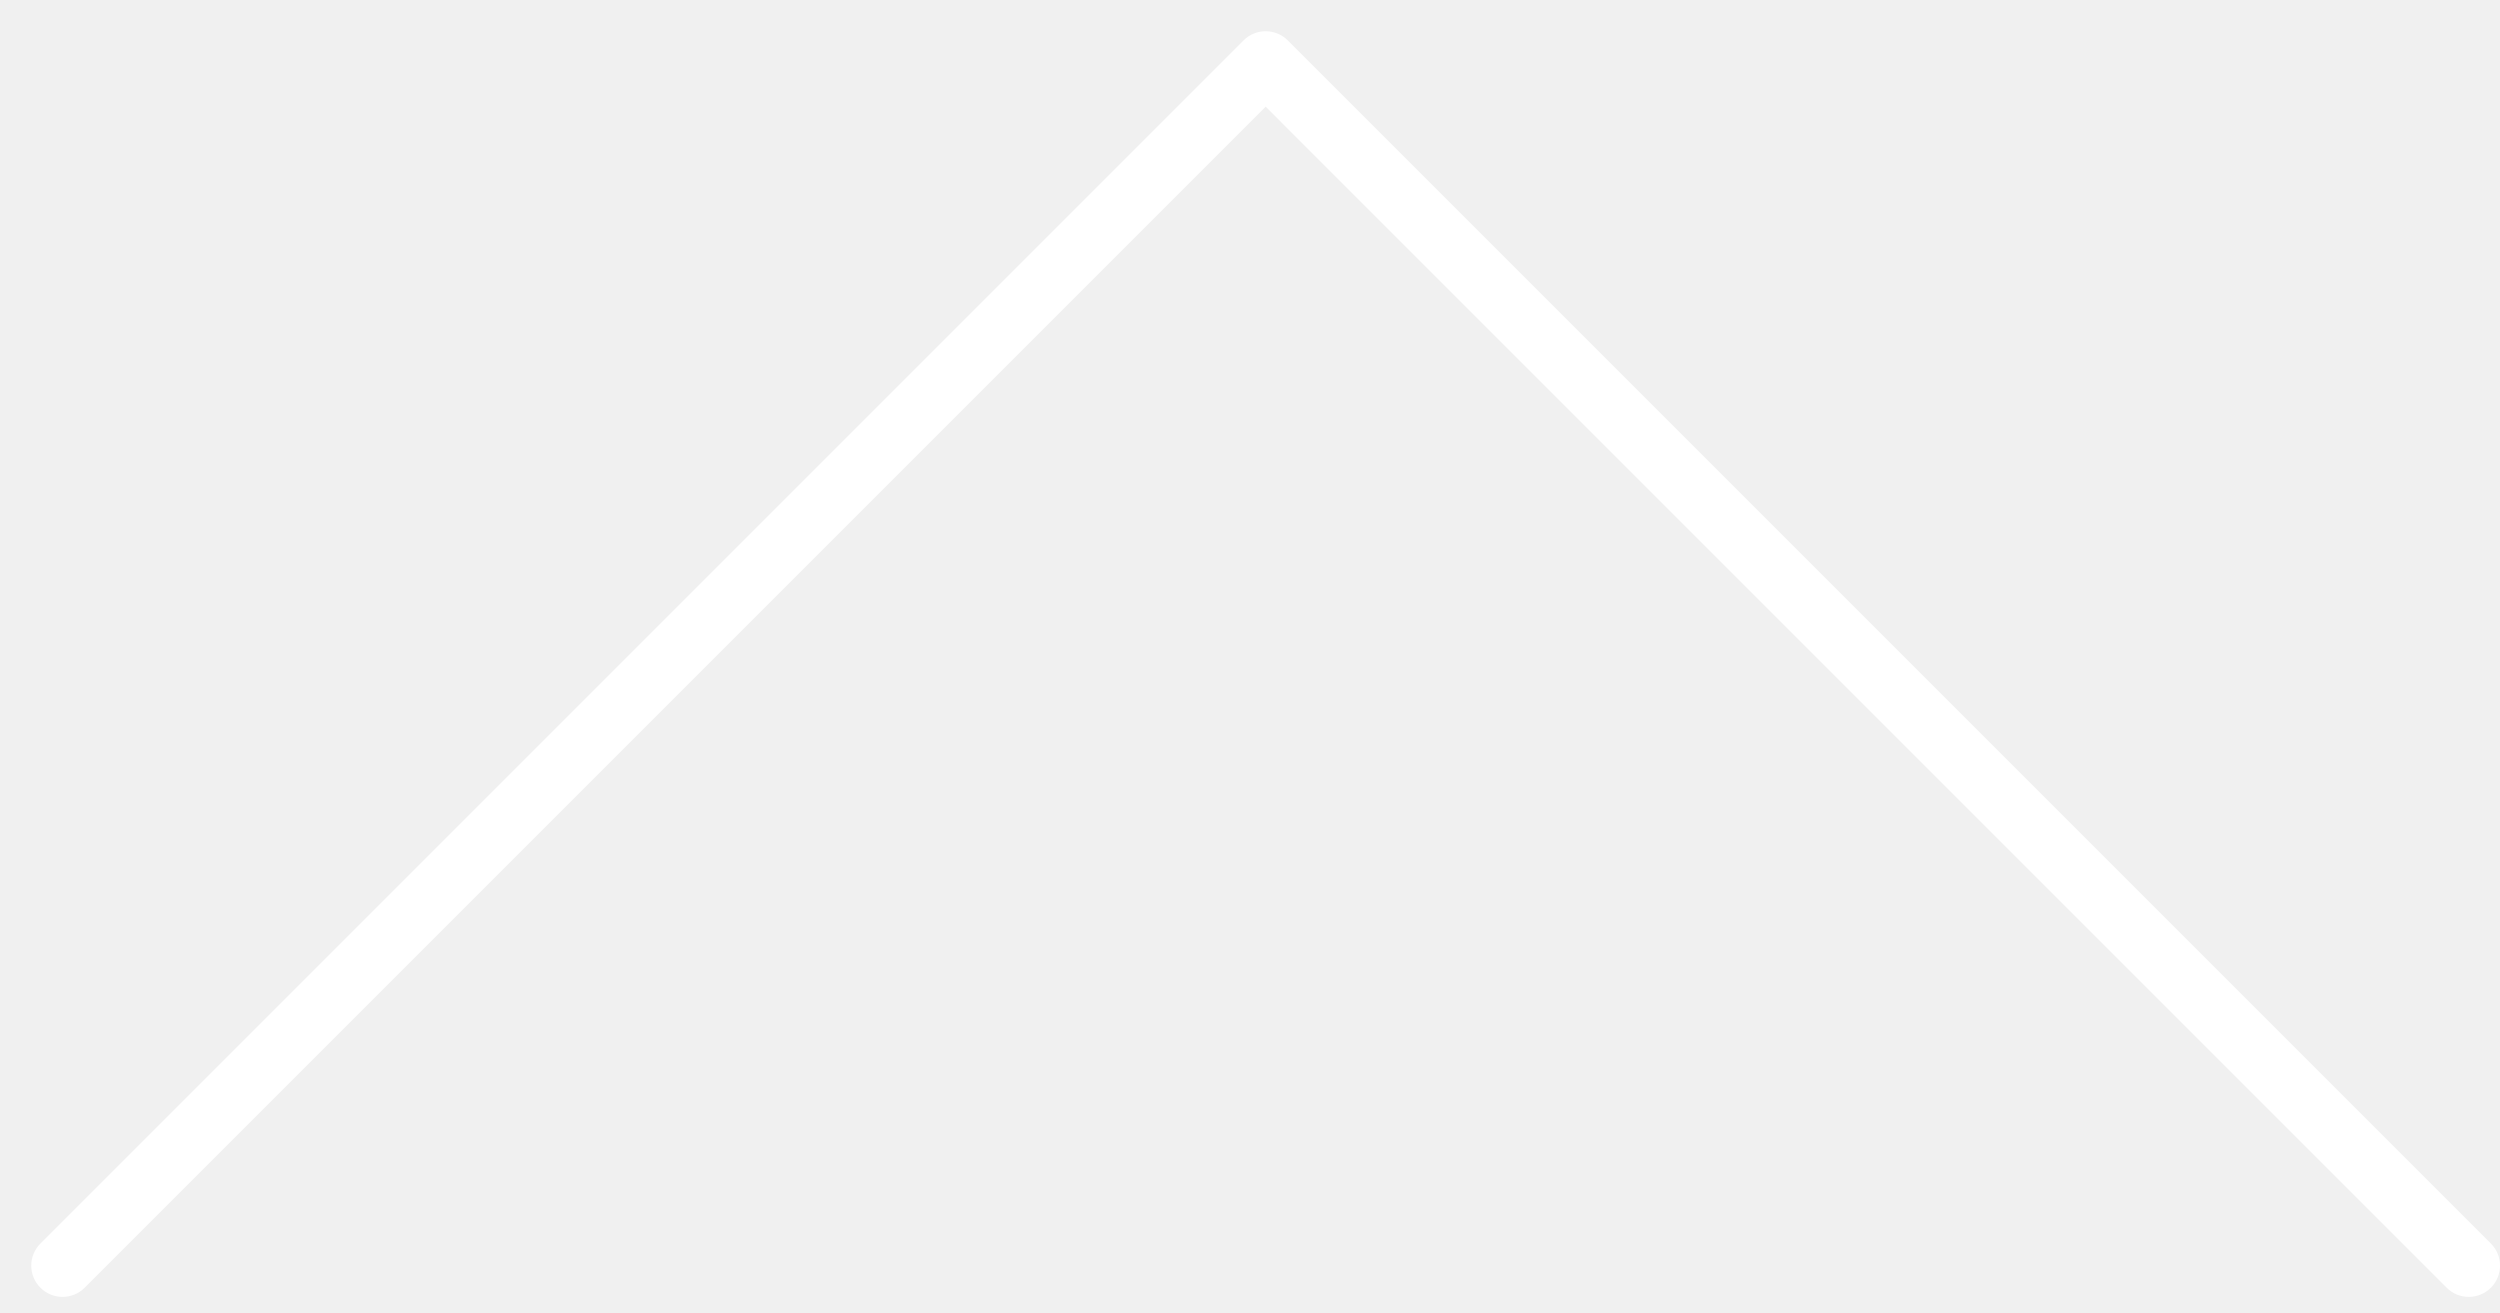
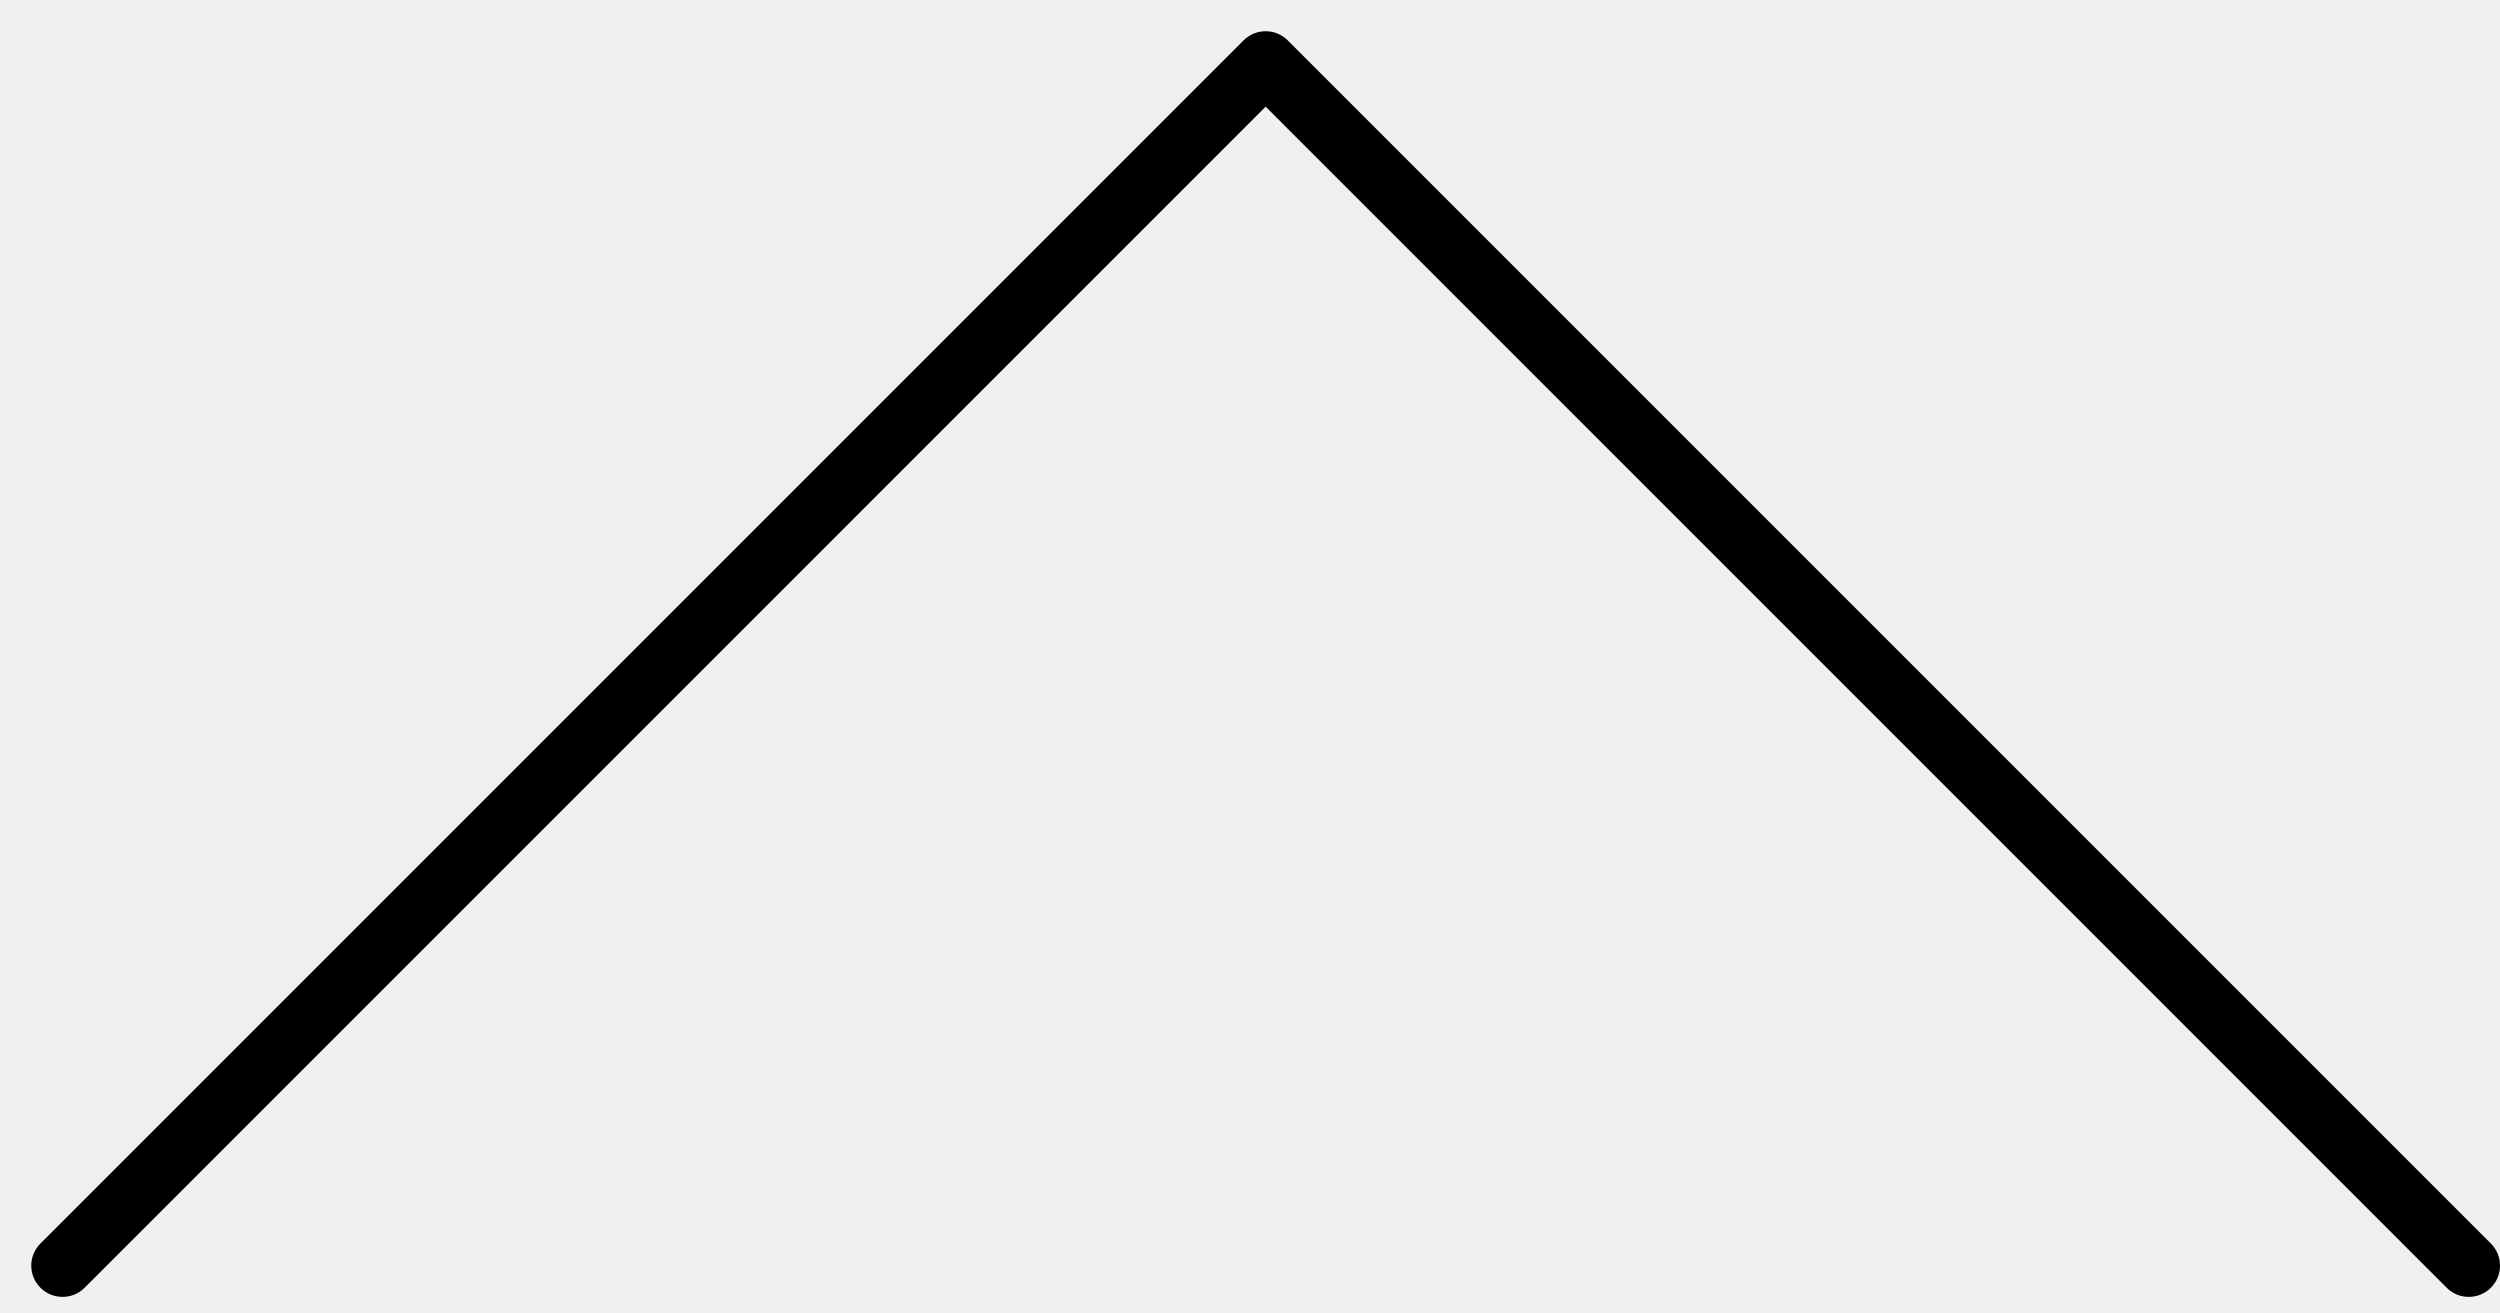
- <svg xmlns="http://www.w3.org/2000/svg" width="40" height="21" viewBox="0 0 40 21" fill="none">
-   <path d="M0.647 19.896C0.451 20.092 0.451 20.408 0.647 20.604C0.842 20.799 1.159 20.799 1.354 20.604L0.647 19.896ZM20.25 1L20.604 0.646C20.409 0.451 20.092 0.451 19.897 0.646L20.25 1ZM39.147 20.604C39.342 20.799 39.658 20.799 39.854 20.604C40.049 20.408 40.049 20.092 39.854 19.896L39.147 20.604ZM1.354 20.604L20.604 1.353L19.897 0.646L0.647 19.896L1.354 20.604ZM19.897 1.353L39.147 20.604L39.854 19.896L20.604 0.646L19.897 1.353Z" fill="#FFFFFF" />
+ <svg xmlns="http://www.w3.org/2000/svg" viewBox="0 0 40 21" fill="none">
+   <path d="M0.647 19.896C0.451 20.092 0.451 20.408 0.647 20.604C0.842 20.799 1.159 20.799 1.354 20.604L0.647 19.896ZM20.25 1L20.604 0.646C20.409 0.451 20.092 0.451 19.897 0.646L20.25 1ZM39.147 20.604C39.342 20.799 39.658 20.799 39.854 20.604C40.049 20.408 40.049 20.092 39.854 19.896L39.147 20.604ZM1.354 20.604L20.604 1.353L19.897 0.646L0.647 19.896L1.354 20.604ZM19.897 1.353L39.147 20.604L39.854 19.896L20.604 0.646L19.897 1.353Z" fill="#000000" />
</svg>
